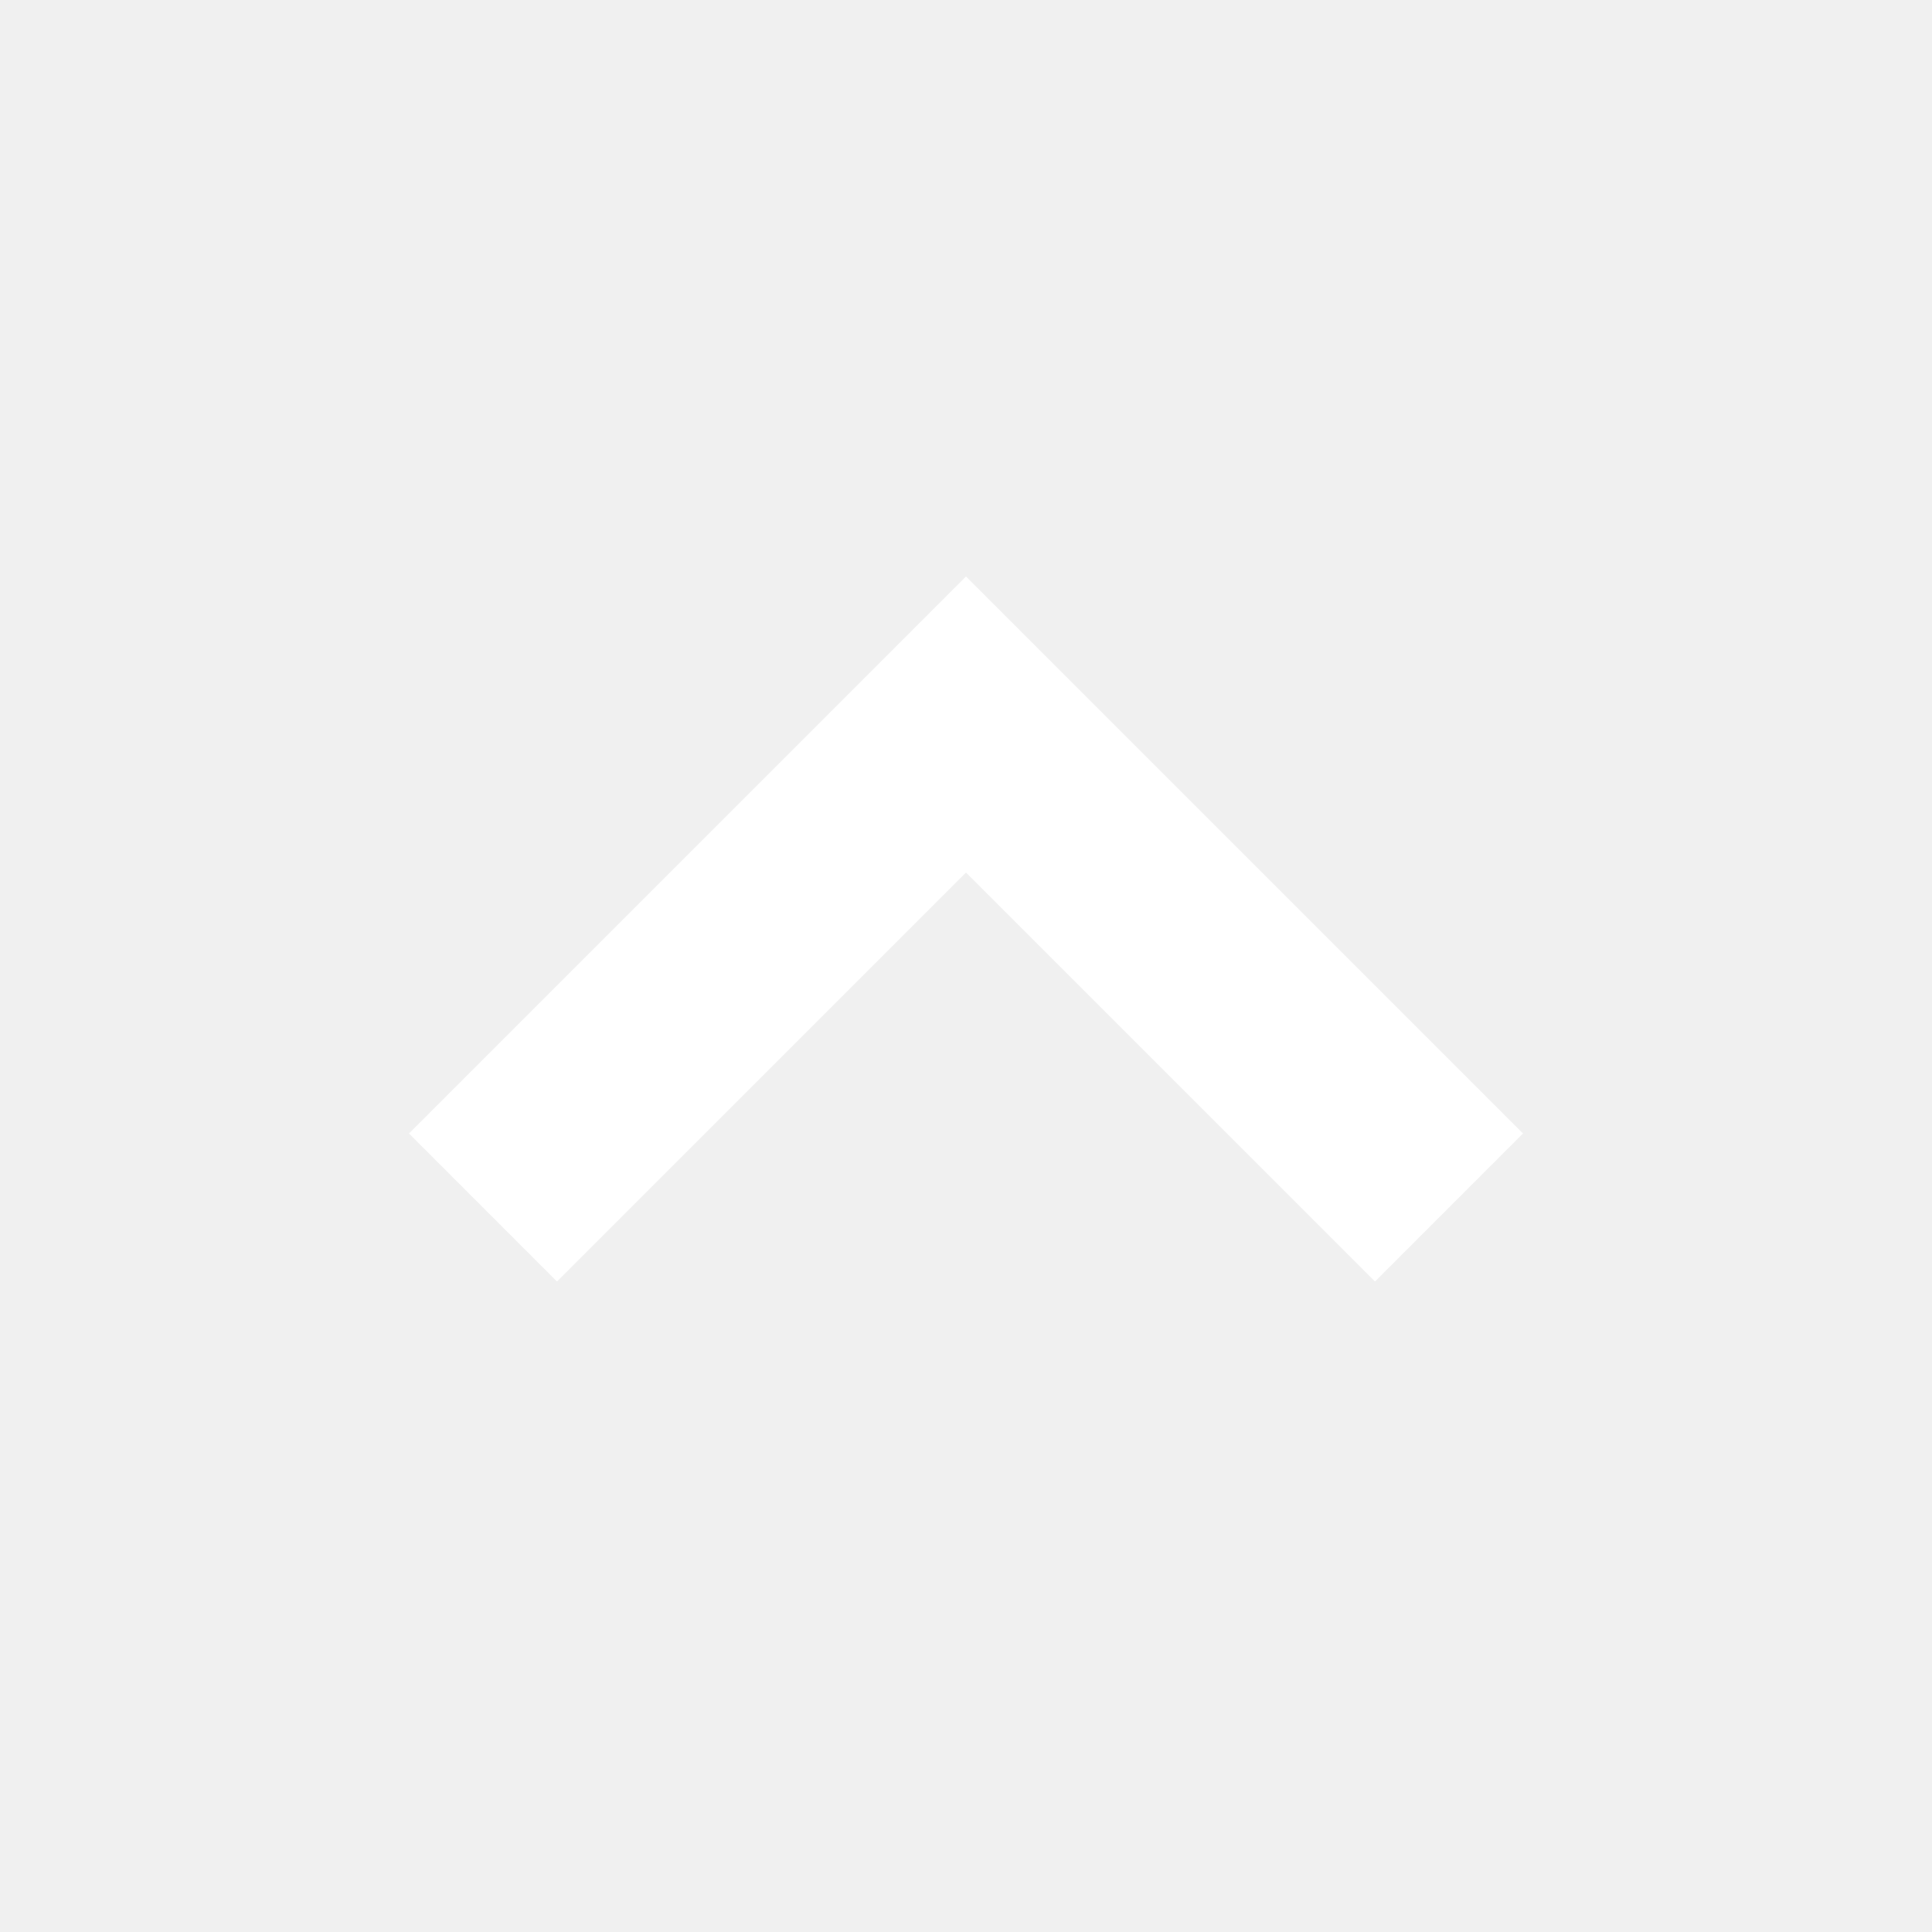
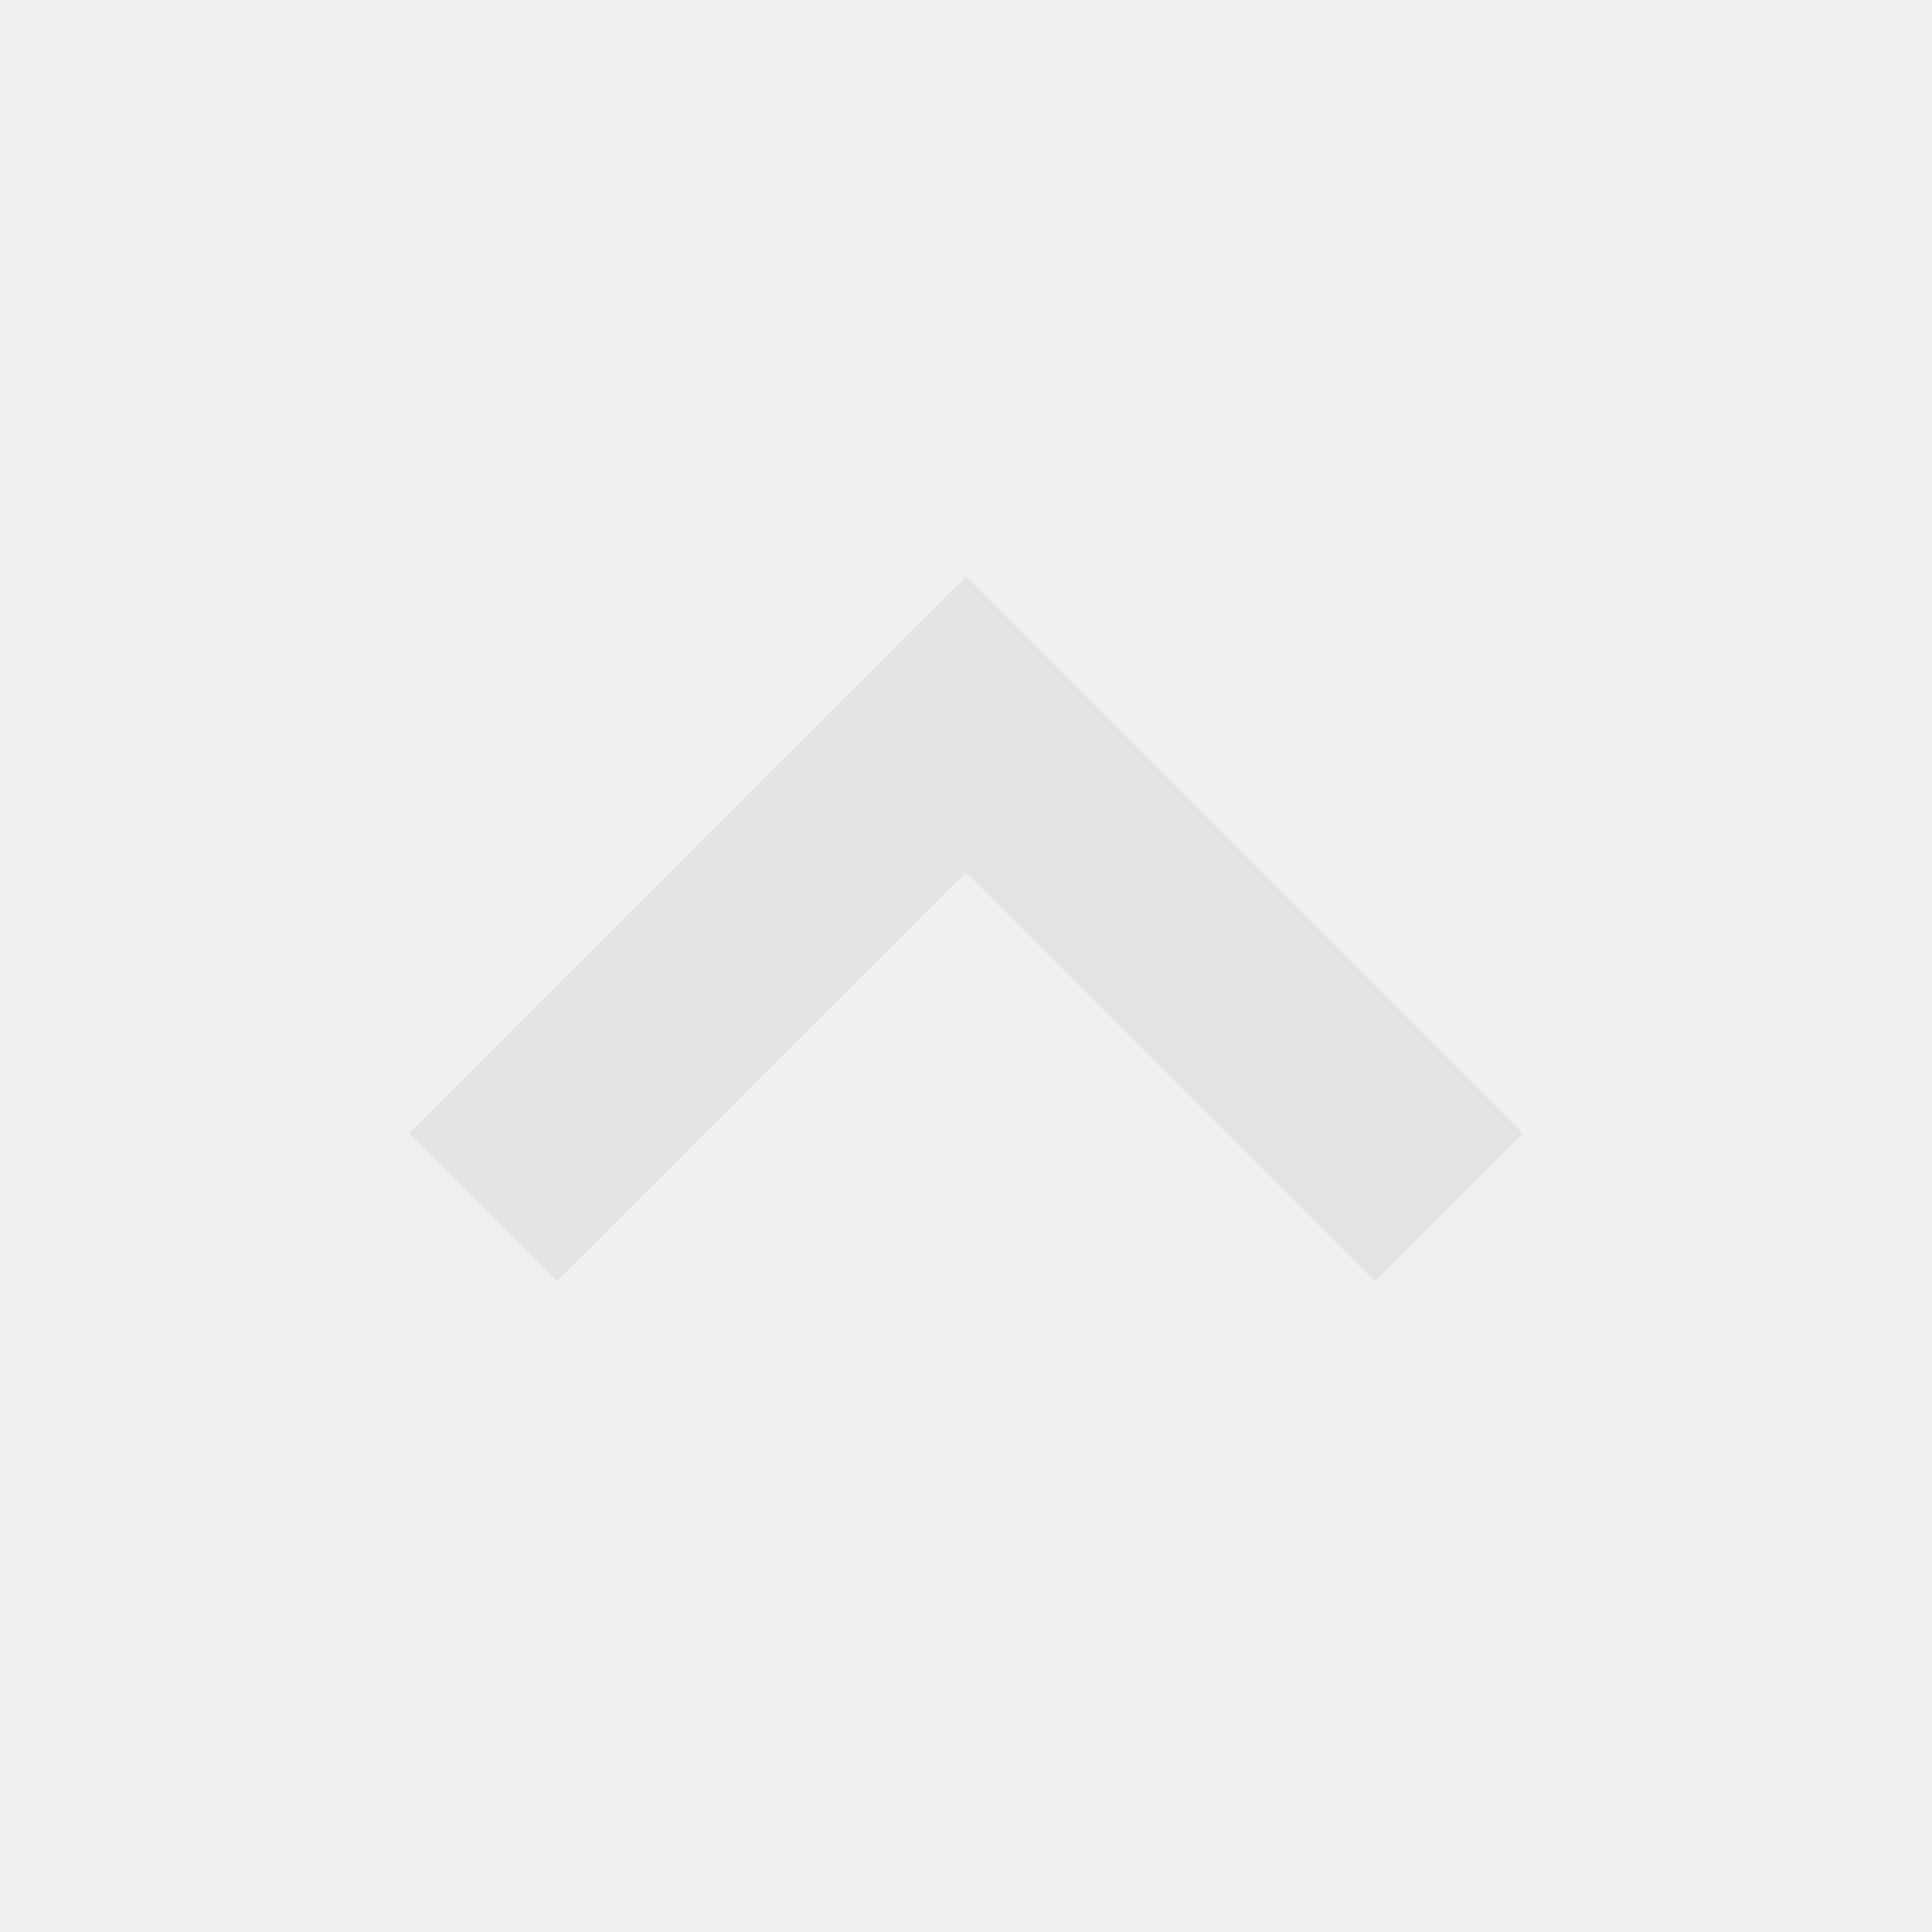
<svg xmlns="http://www.w3.org/2000/svg" width="24" height="24" viewBox="0 0 24 24" version="1.1" id="icon_svg">
  <defs id="base_definitions" />
  <g id="base_layer">
-     <path d="m 6,15 6,-6 6,6" id="arrow" fill="none" stroke="#ffffff" stroke-width="2.6" />
+     <path d="m 6,15 6,-6 6,6" id="arrow" fill="none" stroke="#e2e4e6" stroke-width="2.6" />
  </g>
</svg>
